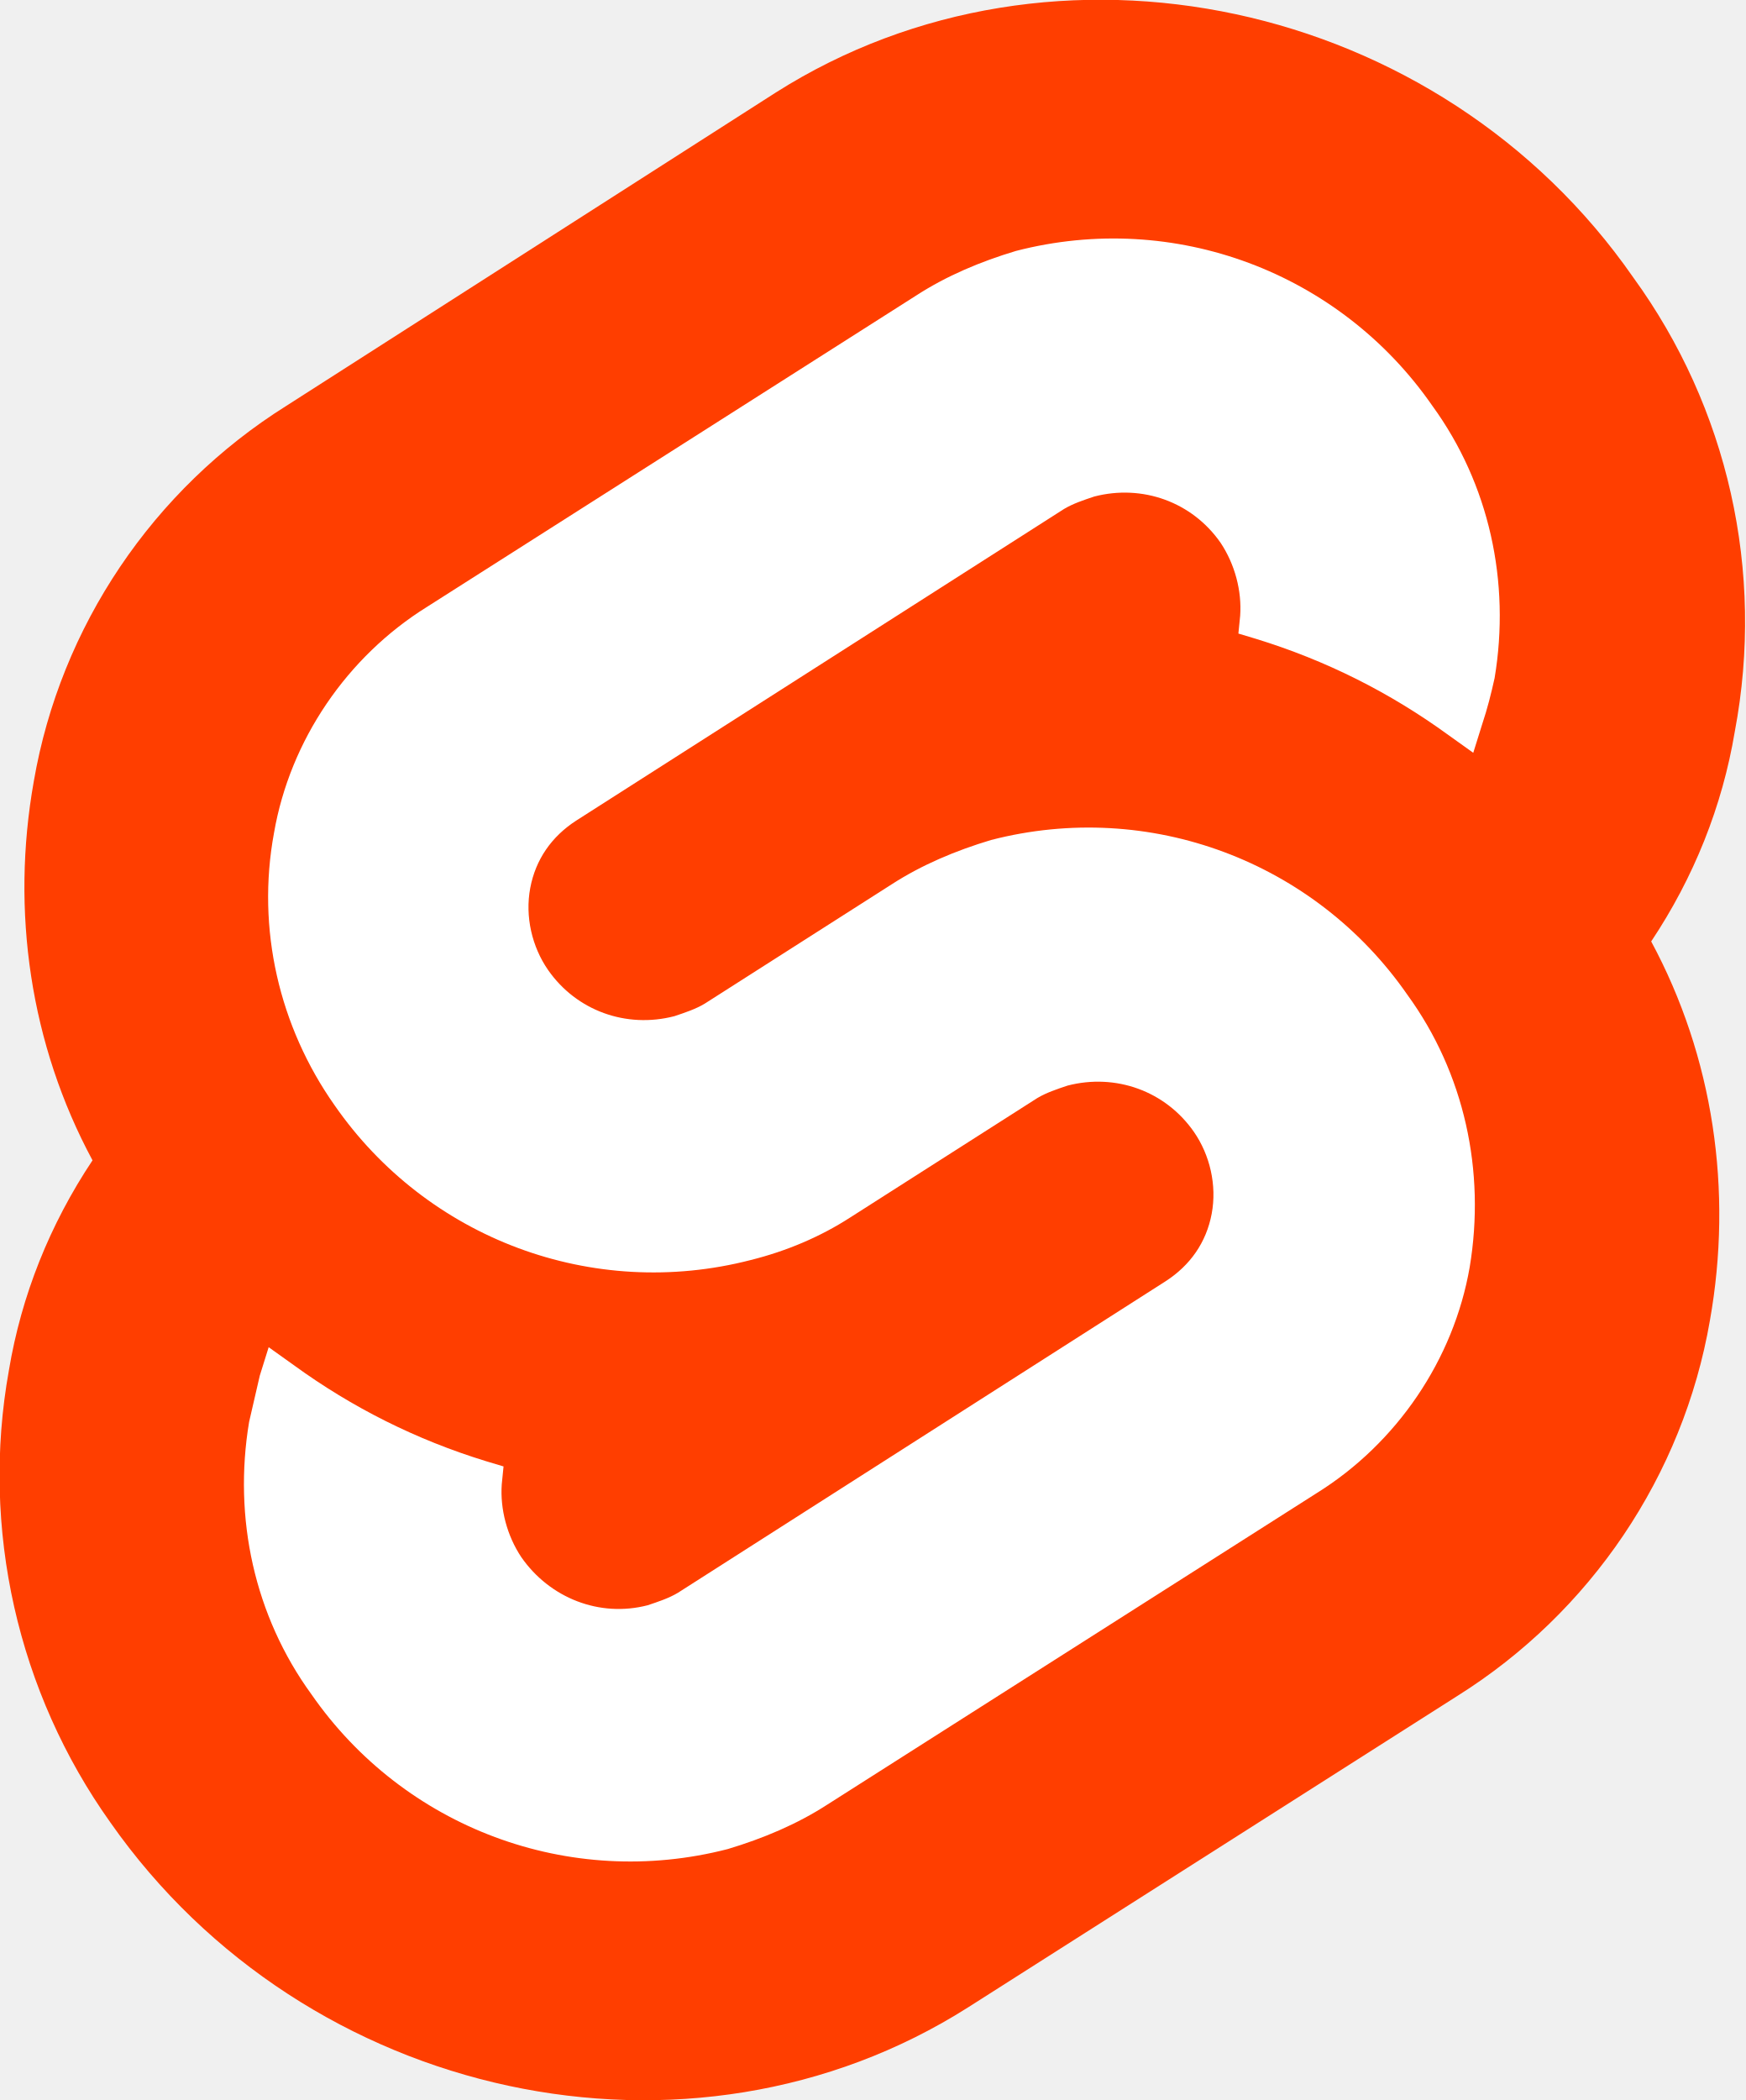
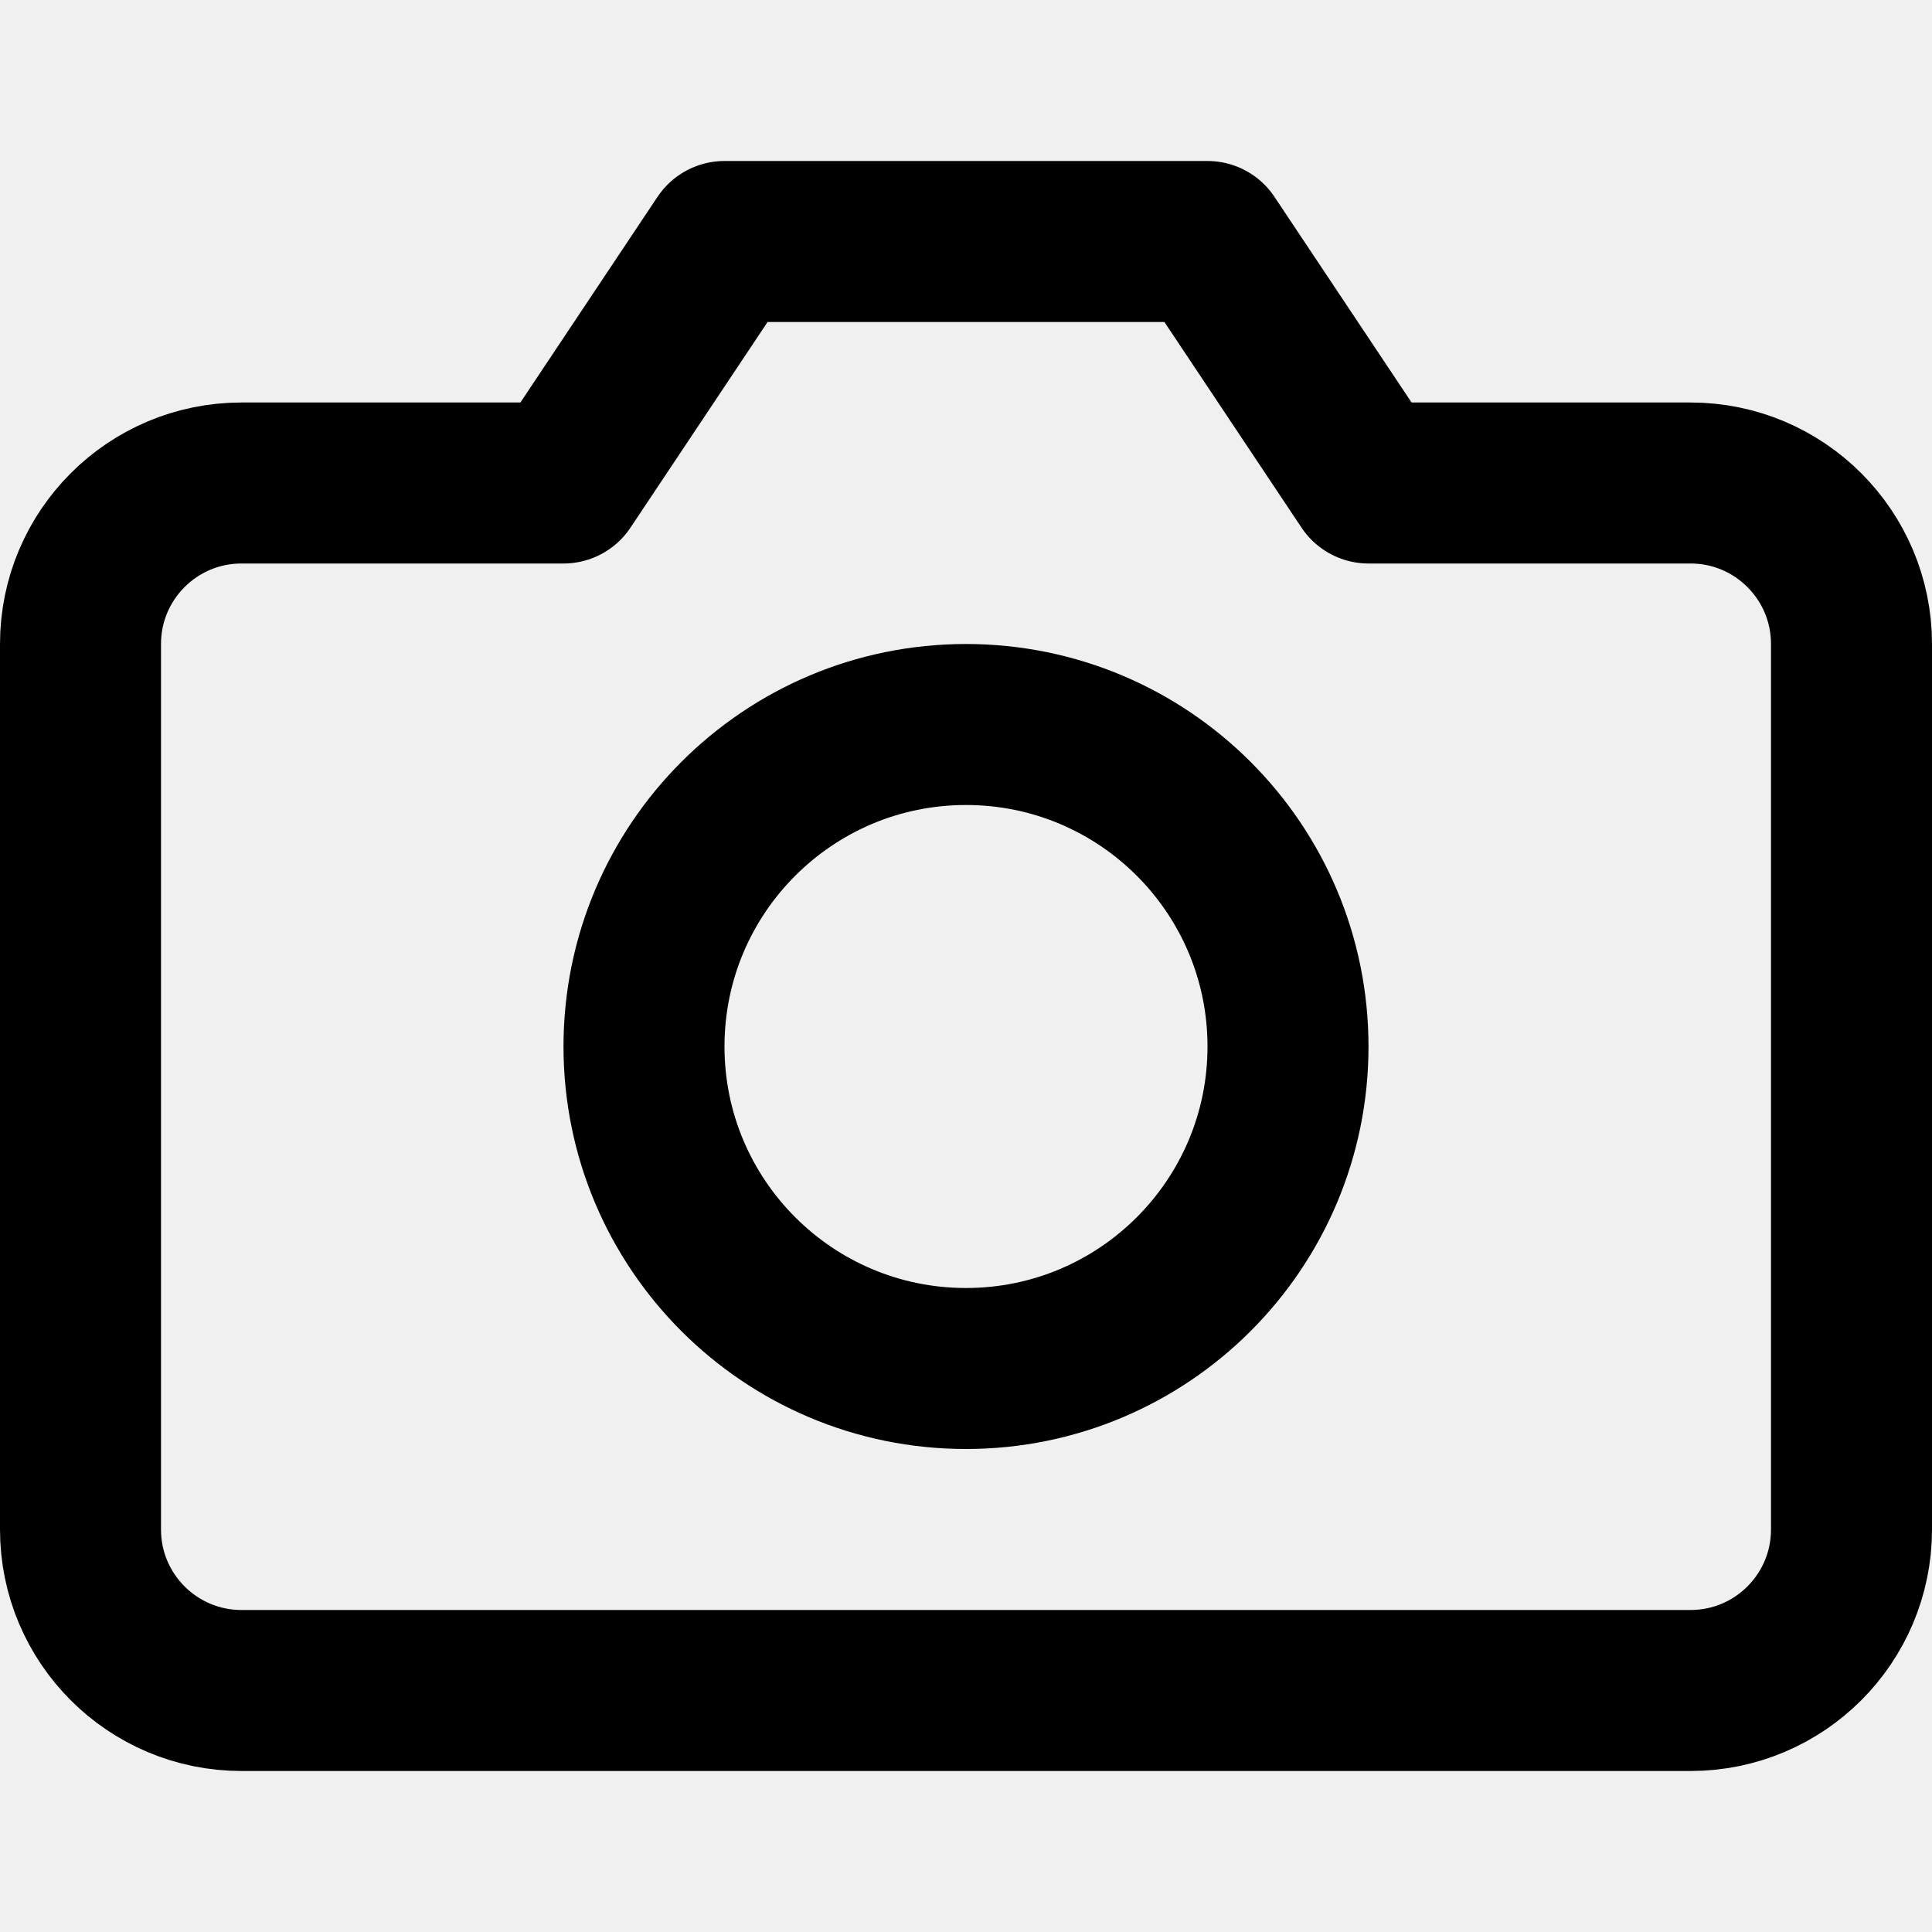
- <svg xmlns="http://www.w3.org/2000/svg" version="1.1" id="Layer_1" x="0px" y="0px" viewBox="0 0 98.1 118" style="enable-background:new 0 0 98.1 118;" xml:space="preserve">
-   <style type="text/css">
- 	.st0{fill:#FF3E00;}
- 	.st1{fill:#FFFFFF;}
- </style>
-   <path class="st0" d="M91.8,15.6C80.9-0.1,59.2-4.7,43.6,5.2L16.1,22.8C8.6,27.5,3.4,35.2,1.9,43.9c-1.3,7.3-0.2,14.8,3.3,21.3  c-2.4,3.6-4,7.6-4.7,11.8c-1.6,8.9,0.5,18.1,5.7,25.4c11,15.7,32.6,20.3,48.2,10.4l27.5-17.5c7.5-4.7,12.7-12.4,14.2-21.1  c1.3-7.3,0.2-14.8-3.3-21.3c2.4-3.6,4-7.6,4.7-11.8C99.2,32.1,97.1,22.9,91.8,15.6" />
-   <path class="st1" d="M40.9,103.9c-8.9,2.3-18.2-1.2-23.4-8.7c-3.2-4.4-4.4-9.9-3.5-15.3c0.2-0.9,0.4-1.7,0.6-2.6l0.5-1.6l1.4,1  c3.3,2.4,6.9,4.2,10.8,5.4l1,0.3l-0.1,1c-0.1,1.4,0.3,2.9,1.1,4.1c1.6,2.3,4.4,3.4,7.1,2.7c0.6-0.2,1.2-0.4,1.7-0.7L65.5,72  c1.4-0.9,2.3-2.2,2.6-3.8c0.3-1.6-0.1-3.3-1-4.6c-1.6-2.3-4.4-3.3-7.1-2.6c-0.6,0.2-1.2,0.4-1.7,0.7l-10.5,6.7  c-1.7,1.1-3.6,1.9-5.6,2.4c-8.9,2.3-18.2-1.2-23.4-8.7c-3.1-4.4-4.4-9.9-3.4-15.3c0.9-5.2,4.1-9.9,8.6-12.7l27.5-17.5  c1.7-1.1,3.6-1.9,5.6-2.5c8.9-2.3,18.2,1.2,23.4,8.7c3.2,4.4,4.4,9.9,3.5,15.3c-0.2,0.9-0.4,1.7-0.7,2.6l-0.5,1.6l-1.4-1  c-3.3-2.4-6.9-4.2-10.8-5.4l-1-0.3l0.1-1c0.1-1.4-0.3-2.9-1.1-4.1c-1.6-2.3-4.4-3.3-7.1-2.6c-0.6,0.2-1.2,0.4-1.7,0.7L32.4,46.1  c-1.4,0.9-2.3,2.2-2.6,3.8s0.1,3.3,1,4.6c1.6,2.3,4.4,3.3,7.1,2.6c0.6-0.2,1.2-0.4,1.7-0.7l10.5-6.7c1.7-1.1,3.6-1.9,5.6-2.5  c8.9-2.3,18.2,1.2,23.4,8.7c3.2,4.4,4.4,9.9,3.5,15.3c-0.9,5.2-4.1,9.9-8.6,12.7l-27.5,17.5C44.8,102.5,42.9,103.3,40.9,103.9" />
+ <svg xmlns="http://www.w3.org/2000/svg" width="24" height="24" viewBox="0 0 24 24" fill="none" stroke="currentColor" stroke-width="2" stroke-linecap="round" stroke-linejoin="round">
+   <path d="M23 19a2 2 0 0 1-2 2H3a2 2 0 0 1-2-2V8a2 2 0 0 1 2-2h4l2-3h6l2 3h4a2 2 0 0 1 2 2z" />
+   <circle cx="12" cy="13" r="4" />
</svg>
